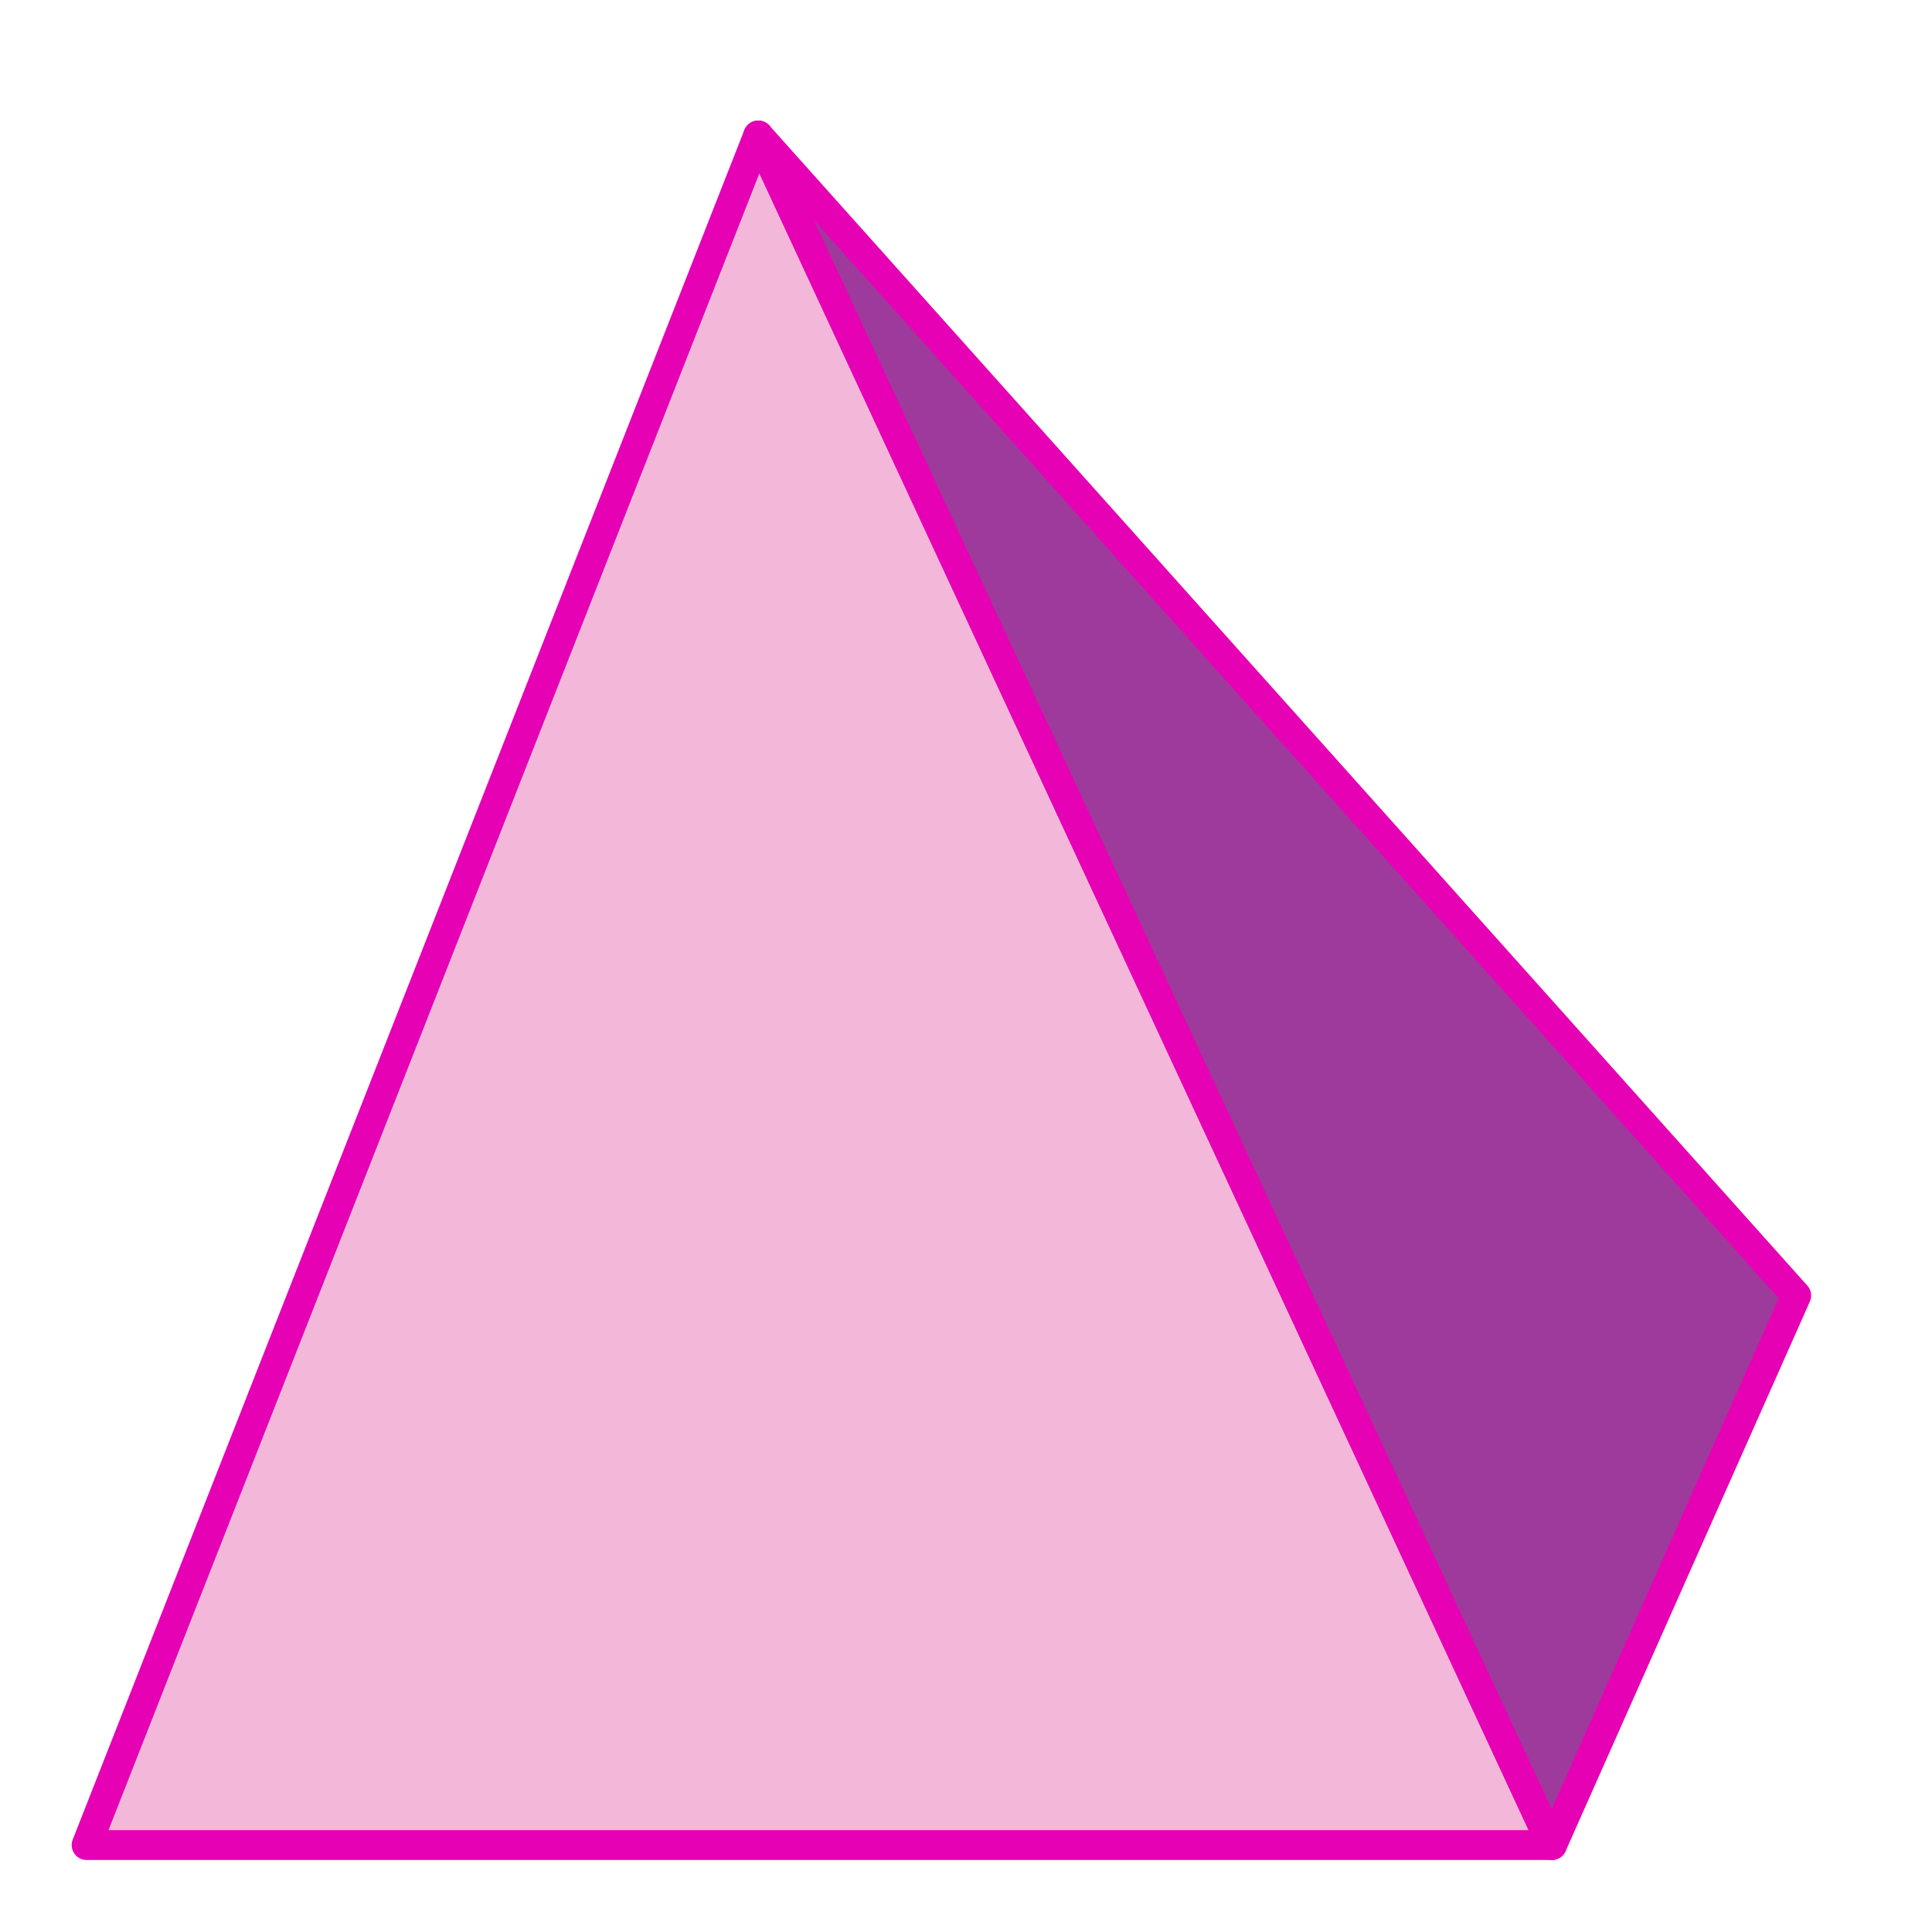
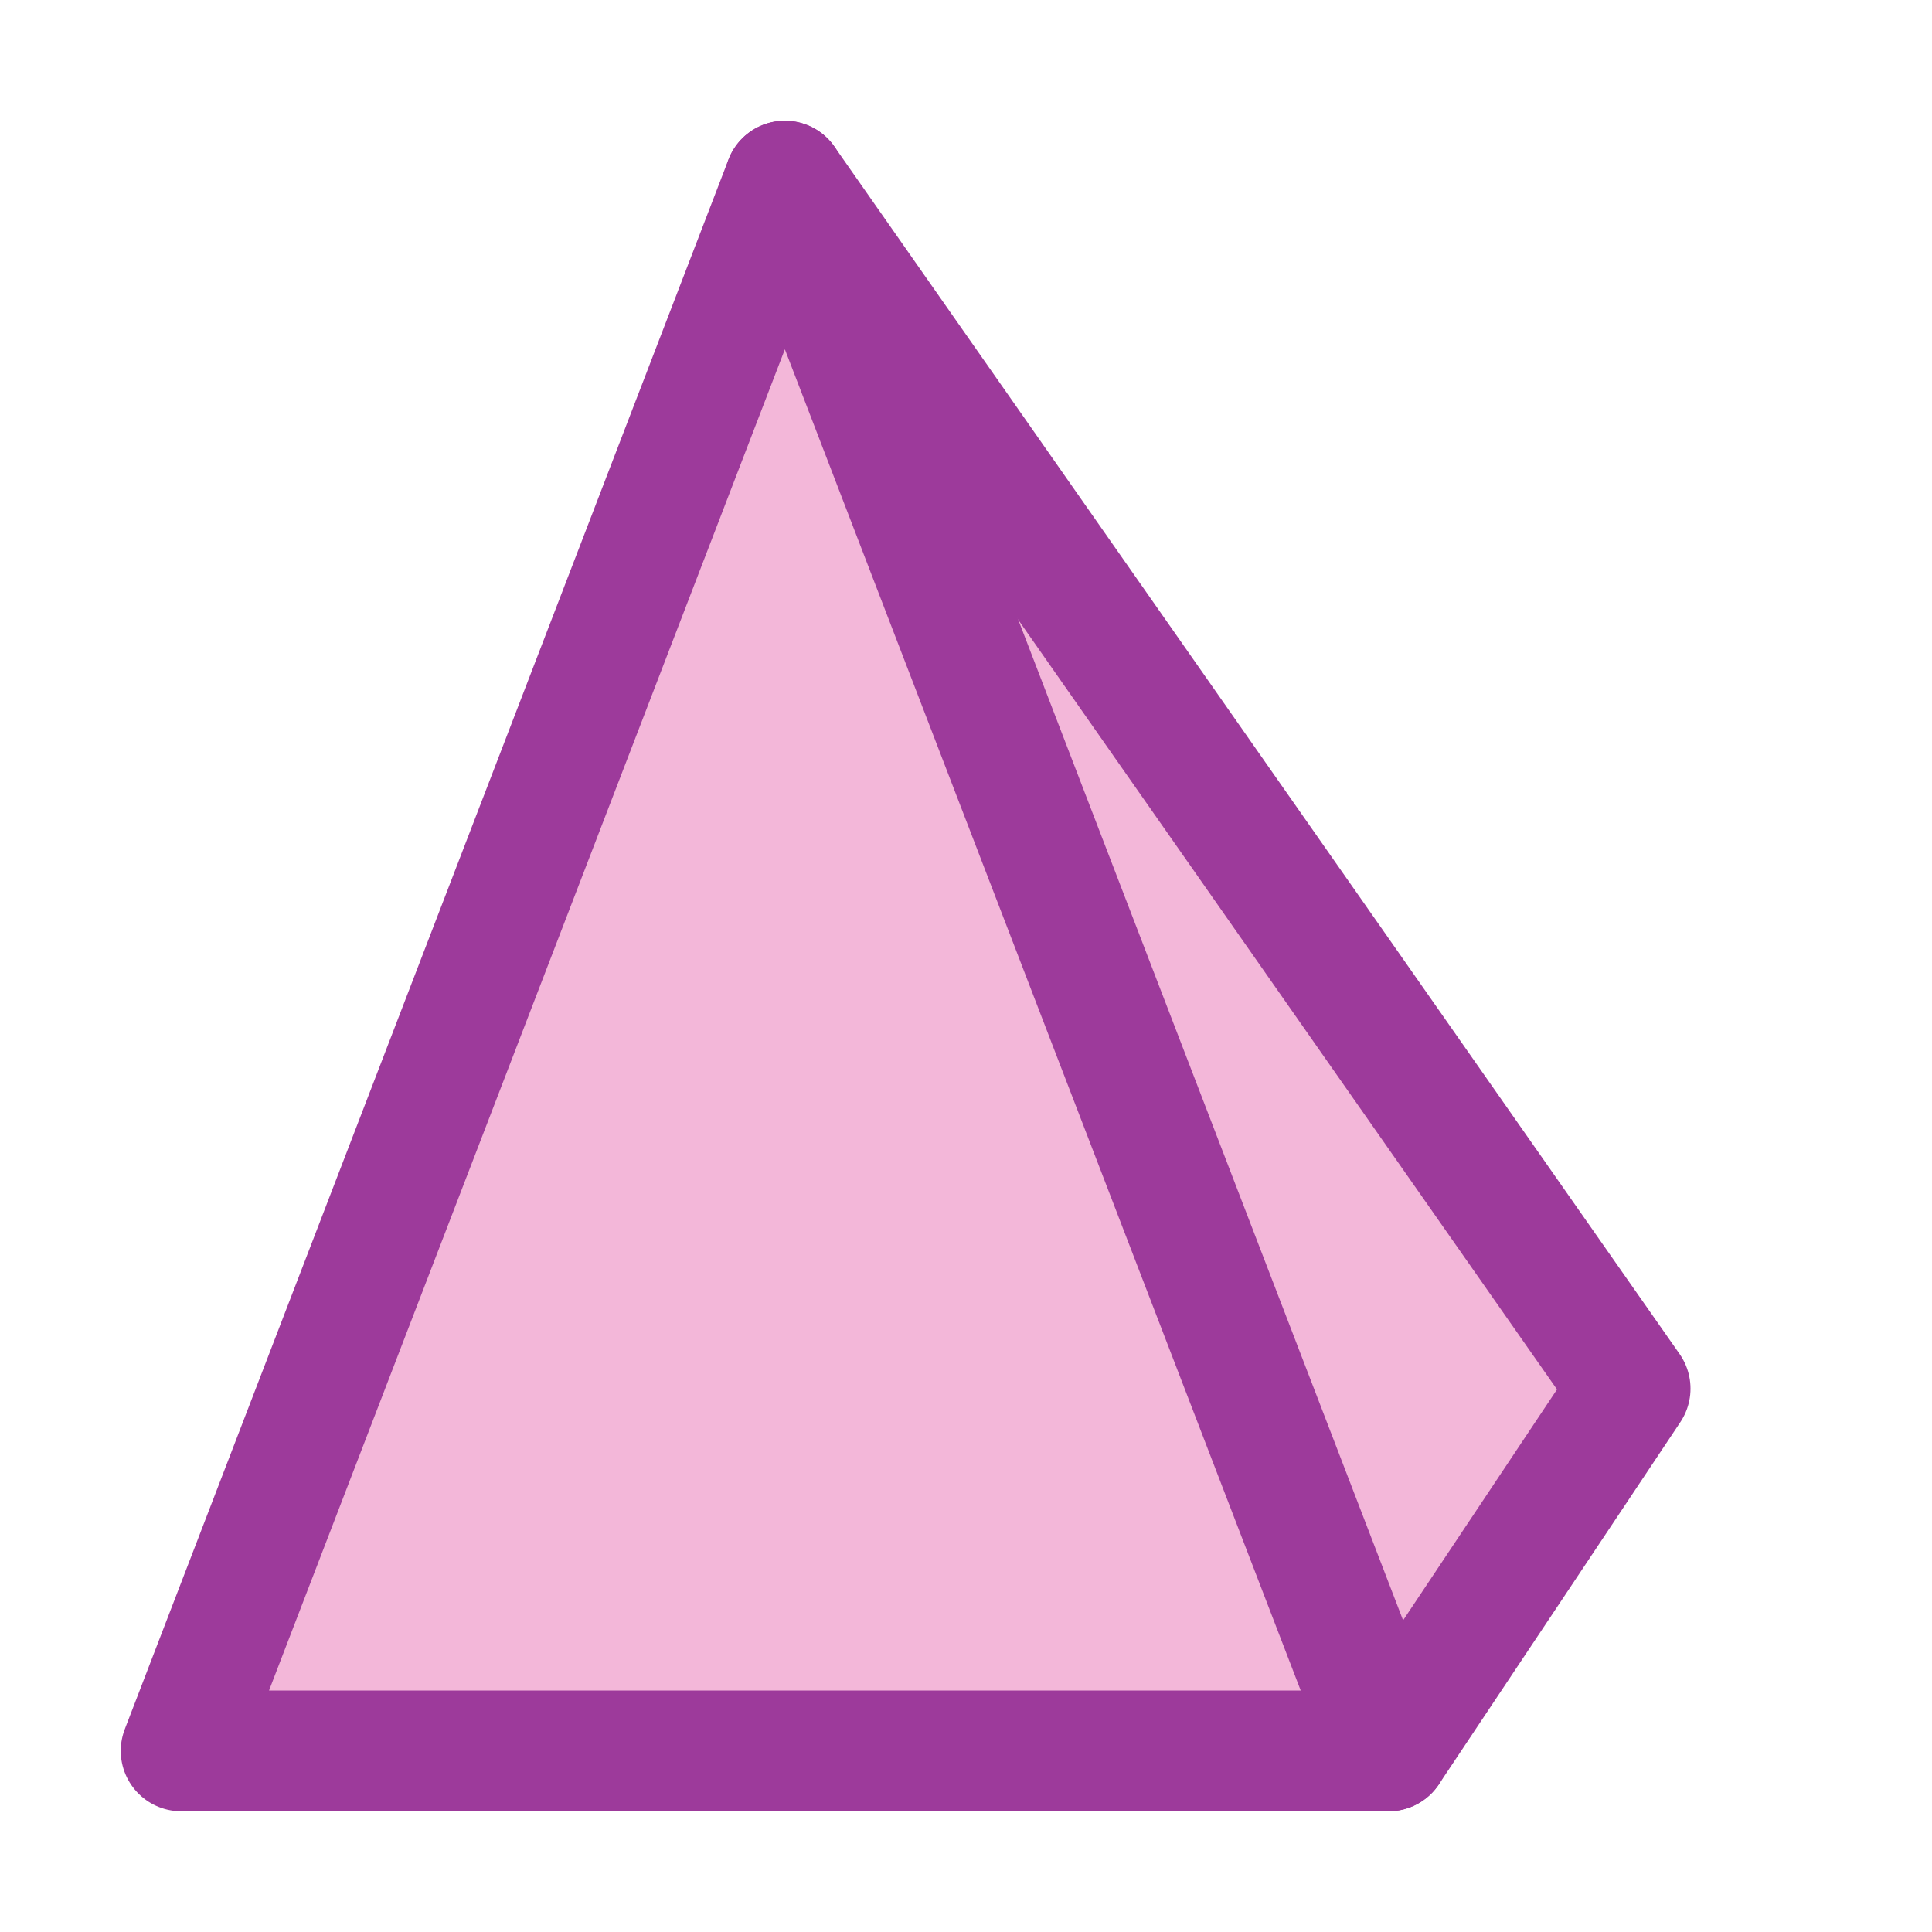
<svg xmlns="http://www.w3.org/2000/svg" xmlns:xlink="http://www.w3.org/1999/xlink" height="16" width="16" version="1.1" id="svg47">
  <defs id="defs51" />
  <linearGradient id="a">
    <stop offset="0" stop-color="#cbff10" id="stop2" />
    <stop offset="1" stop-color="#004d00" id="stop4" />
  </linearGradient>
  <linearGradient id="b">
    <stop offset="0" stop-color="#fff" id="stop7" />
    <stop offset="1" stop-color="#fff" stop-opacity="0" id="stop9" />
  </linearGradient>
  <linearGradient id="c" gradientUnits="userSpaceOnUse" x1="48" x2="12" xlink:href="#b" y1="8" y2="104" />
  <linearGradient id="d" gradientUnits="userSpaceOnUse" x1="48" x2="40" xlink:href="#a" y1="32" y2="104" />
  <linearGradient id="e" gradientUnits="userSpaceOnUse" x1="40" x2="112" xlink:href="#a" y1="16" y2="80" />
-   <radialGradient id="f" cx="60" cy="42.991" gradientTransform="matrix(1 0 0 2.116561 0 -66.99369)" gradientUnits="userSpaceOnUse" r="26.458" xlink:href="#b" />
+   <radialGradient id="f" cx="60" cy="42.991" gradientTransform="matrix(1,0,0,2.116561,0,-66.99369)" gradientUnits="userSpaceOnUse" r="26.458" xlink:href="#b" />
  <filter id="g" color-interpolation-filters="sRGB" height="1.048" width="1.048" x="-.024" y="-.024">
    <feGaussianBlur stdDeviation="1.12" id="feGaussianBlur16" />
  </filter>
  <linearGradient id="h" gradientUnits="userSpaceOnUse" x1="60" x2="48" y1="108" y2="-48">
    <stop offset="0" stop-color="#1d3c12" id="stop19" />
    <stop offset="1" stop-color="#1d3c12" stop-opacity="0" id="stop21" />
  </linearGradient>
  <linearGradient id="i" gradientUnits="userSpaceOnUse" x1="52" x2="60" xlink:href="#a" y1="20" y2="116" />
  <mask id="j" maskUnits="userSpaceOnUse">
    <path d="m48 4-44 112h96l16-36z" fill="url(#i)" fill-rule="evenodd" opacity=".78" id="path25" />
  </mask>
  <filter id="k" color-interpolation-filters="sRGB" height="1.12" width="1.12" x="-.06" y="-.06">
    <feGaussianBlur stdDeviation="2.8" id="feGaussianBlur28" />
  </filter>
-   <g transform="matrix(0.1264138,0,0,0.1264138,0.2115109,0.6160347)" id="g45">
-     <g id="g41" style="fill-rule:evenodd">
-       <path d="M 48,4 4,116 h 96 z" id="path33" style="fill:#f3b7d9;fill-opacity:1;stroke:#e602b4;stroke-width:1.955;stroke-linecap:round;stroke-linejoin:round;stroke-miterlimit:4;stroke-dasharray:none;stroke-opacity:1" />
-       <path d="m 48,4 68,76 -16,36 z" id="path37" style="fill:#9d3a9b;stroke:#e602b4;stroke-width:1.955;stroke-linecap:round;stroke-linejoin:round;stroke-miterlimit:4;stroke-dasharray:none;stroke-opacity:1" />
-     </g>
-   </g>
+   <path style="opacity:1;vector-effect:none;fill:#f3b7d9;fill-opacity:1;stroke:#9d3a9b;stroke-width:1;stroke-linecap:round;stroke-linejoin:round;stroke-miterlimit:4;stroke-dasharray:none;stroke-dashoffset:0;stroke-opacity:1" d="m 6.5,1.5 7,10 -2,3" id="path868" />
+   <path style="opacity:1;vector-effect:none;fill:#f3b7d9;fill-opacity:1;stroke:#9d3a9b;stroke-width:1;stroke-linecap:round;stroke-linejoin:round;stroke-miterlimit:4;stroke-dasharray:none;stroke-dashoffset:0;stroke-opacity:1" d="m 6.5,1.5 -5,13 h 10 z" id="path862" />
</svg>
